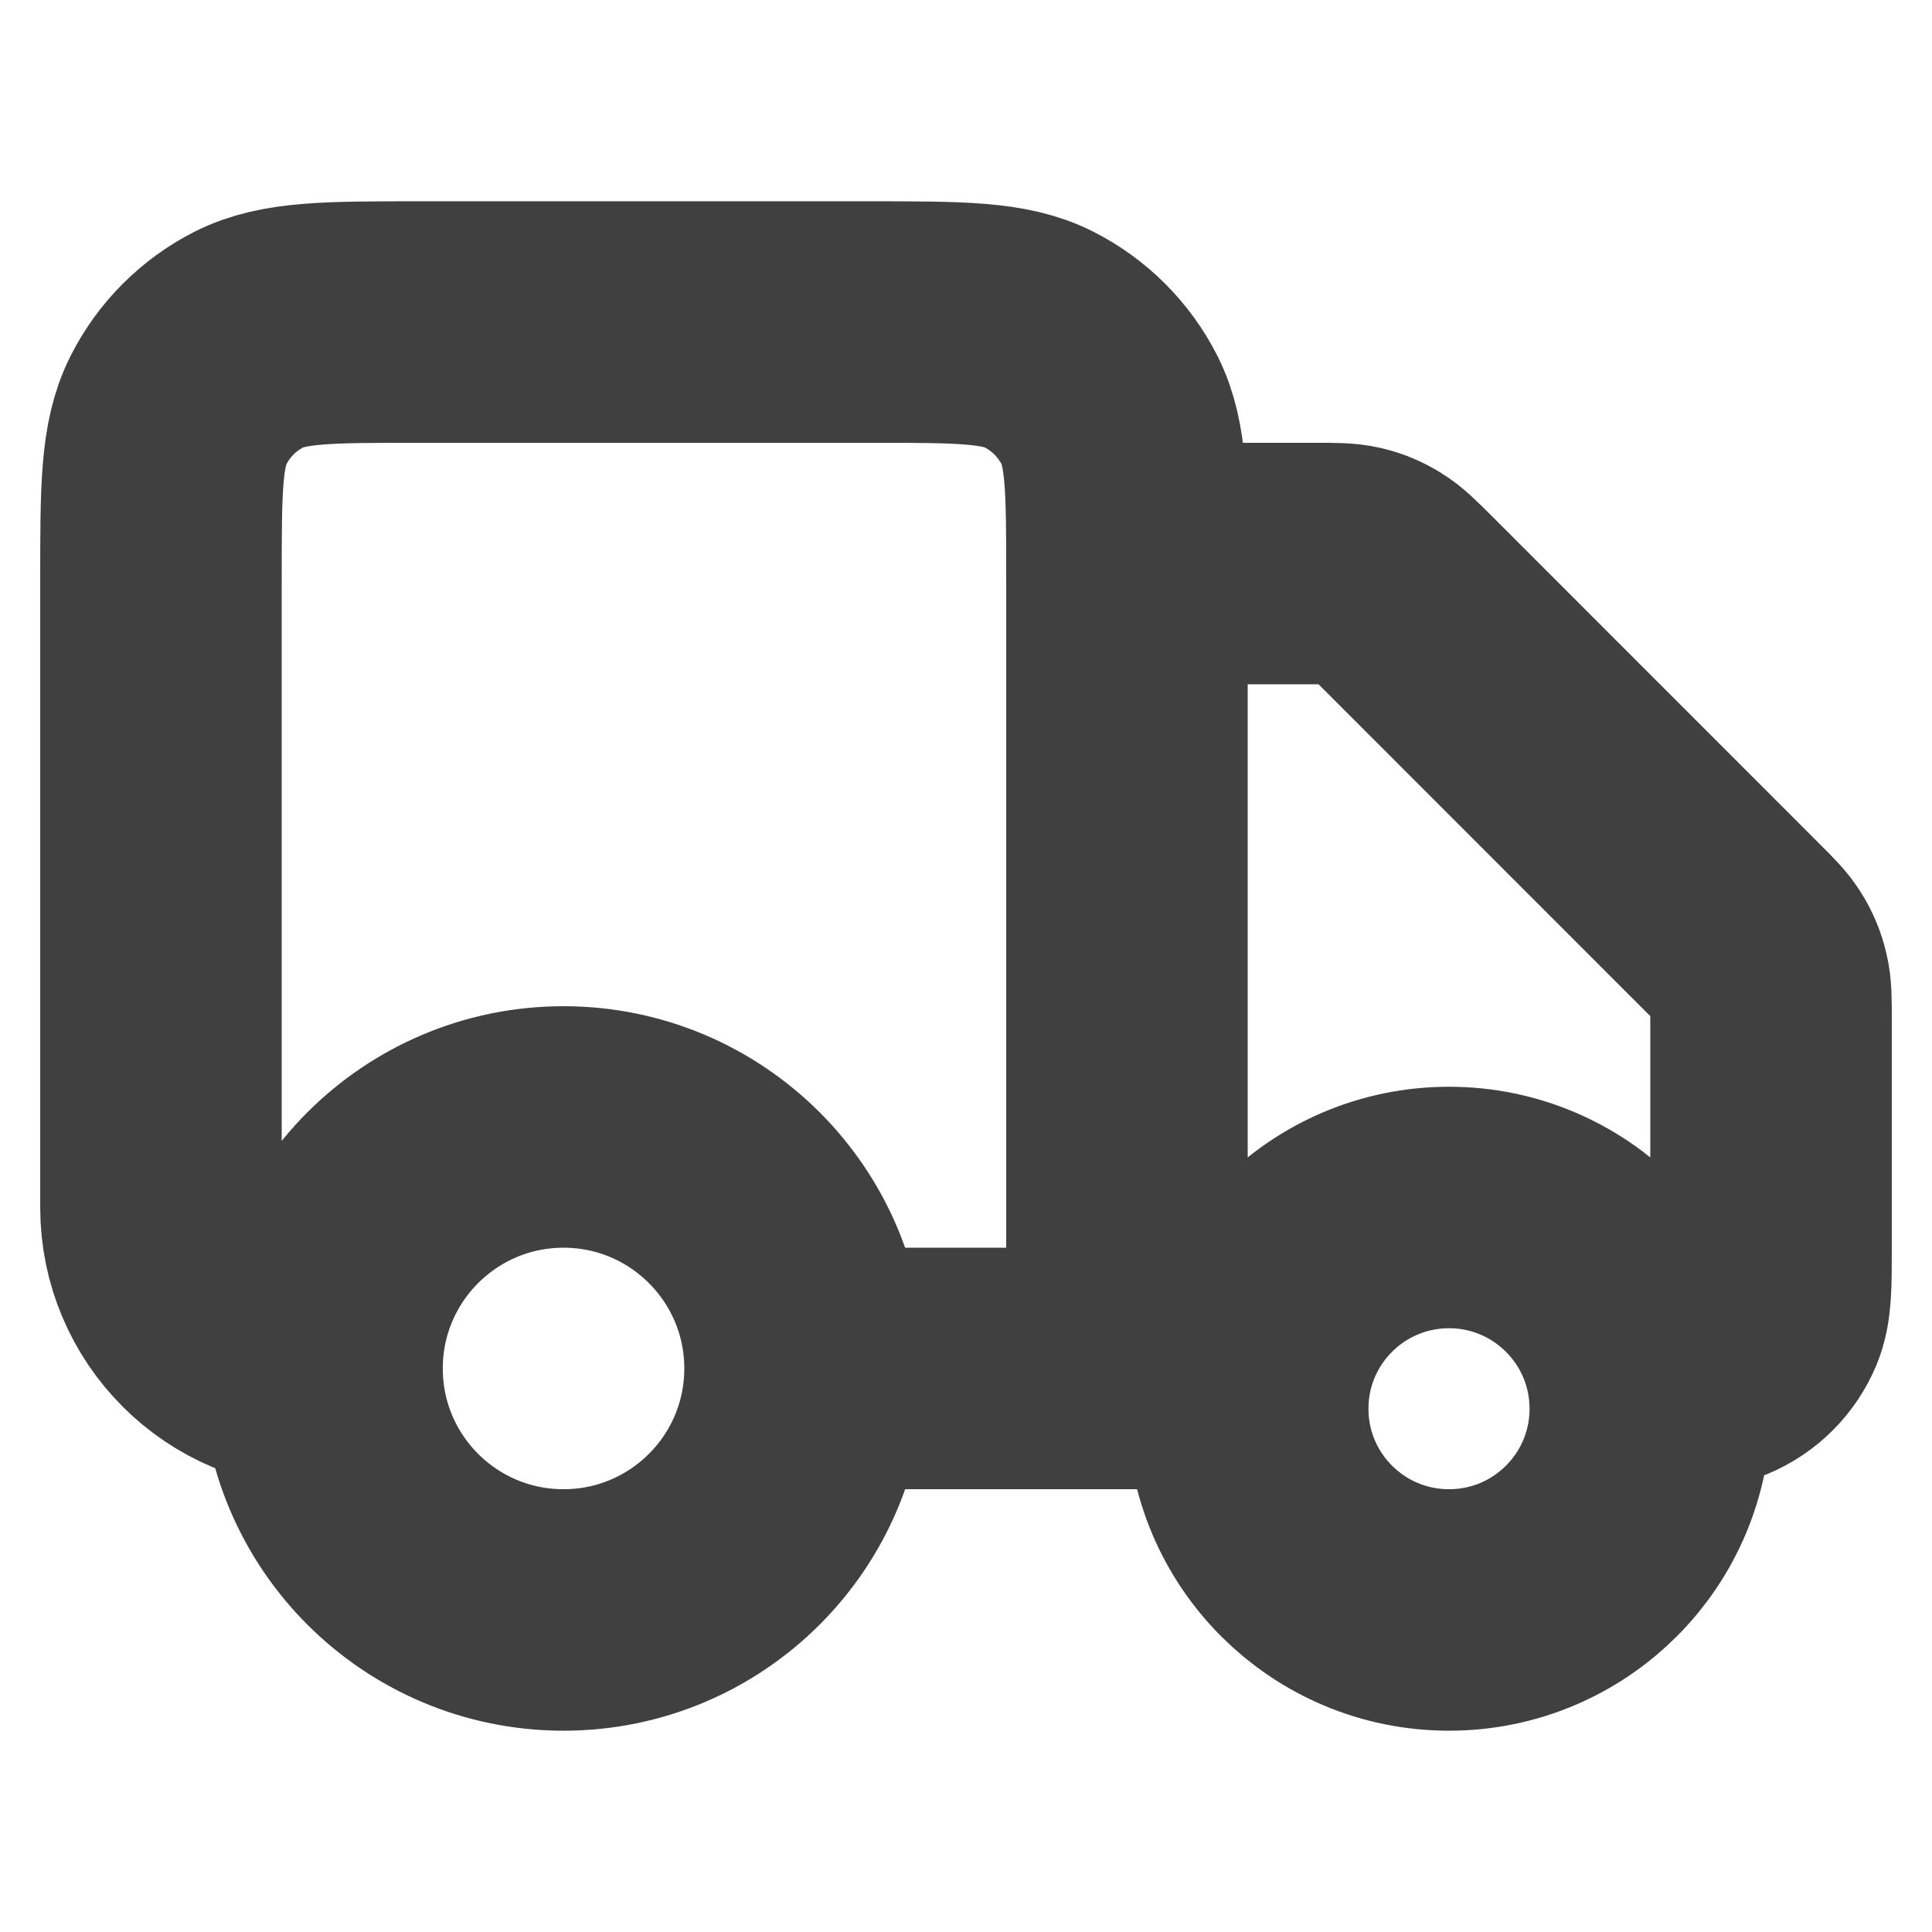
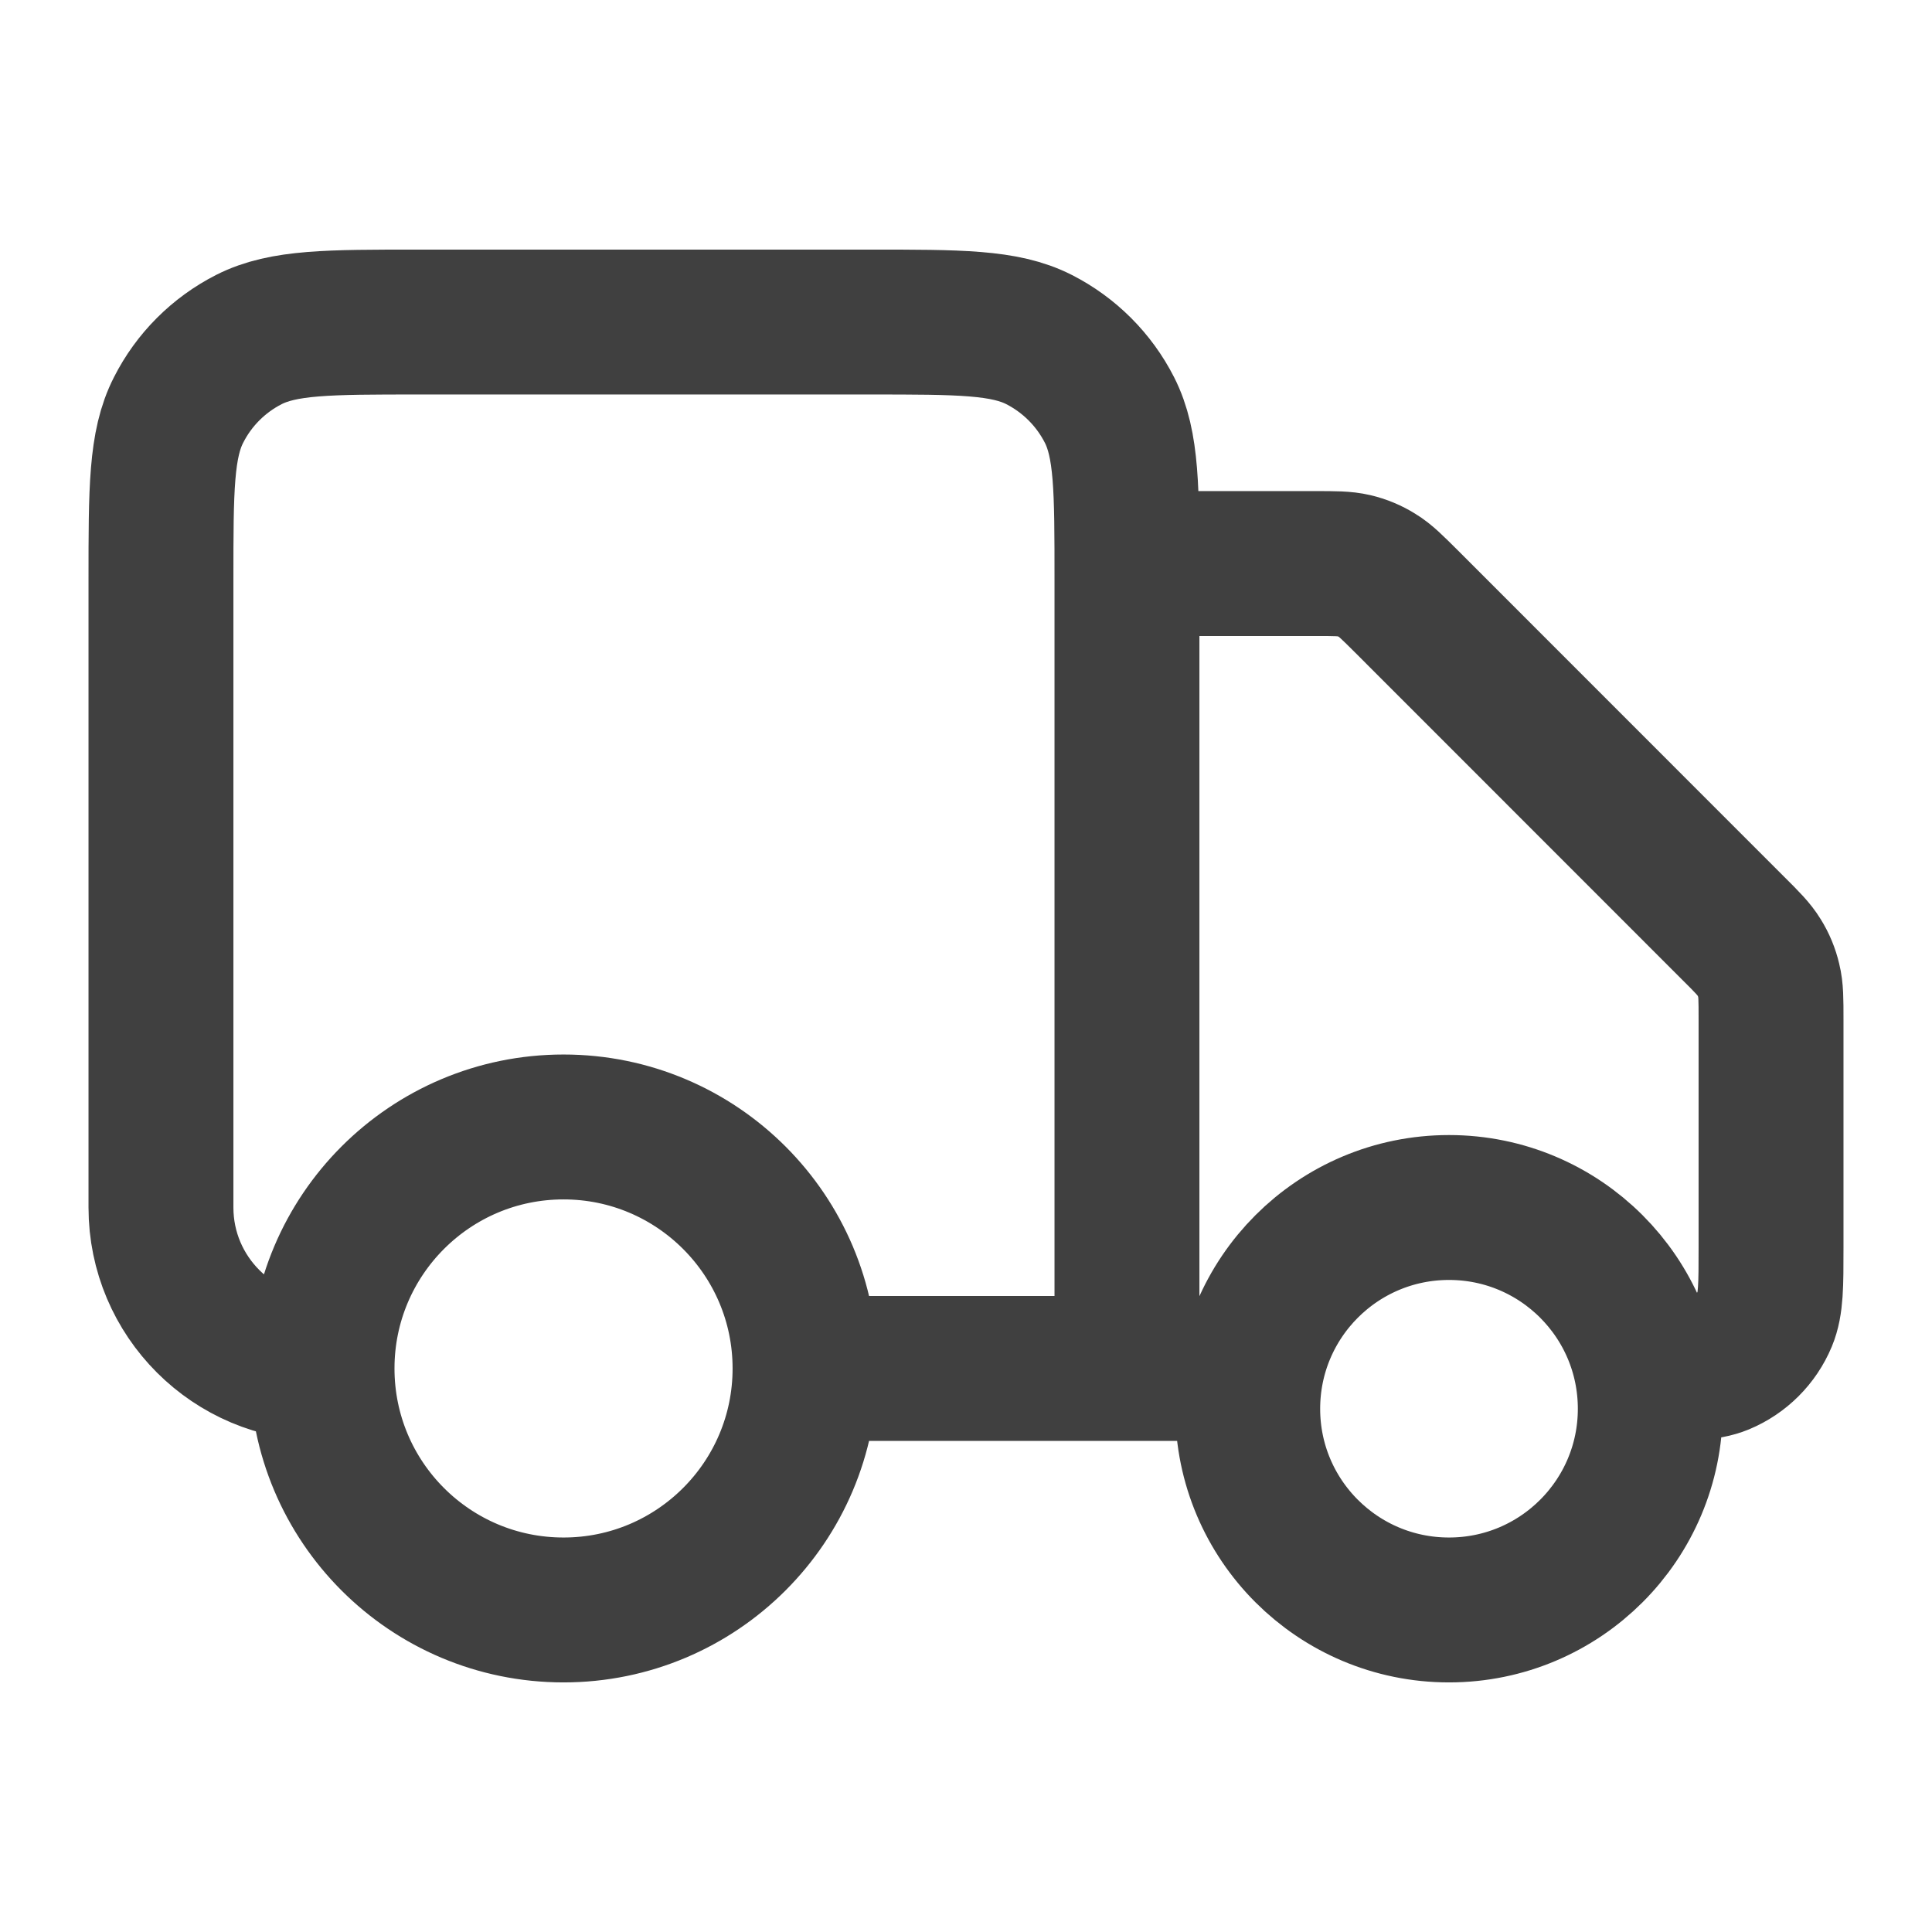
<svg xmlns="http://www.w3.org/2000/svg" preserveAspectRatio="none" overflow="visible" style="display: block;" width="16" height="16" viewBox="0 0 16 16" fill="none">
  <g id="Leading Icon">
-     <path id="Icon" d="M9.333 4.667H10.892C11.055 4.667 11.136 4.667 11.213 4.685C11.281 4.701 11.346 4.728 11.405 4.765C11.473 4.806 11.53 4.864 11.646 4.979L14.354 7.688C14.47 7.803 14.527 7.861 14.568 7.928C14.605 7.987 14.632 8.052 14.648 8.121C14.667 8.197 14.667 8.279 14.667 8.442V10.333C14.667 10.644 14.667 10.799 14.616 10.922C14.548 11.085 14.418 11.215 14.255 11.283C14.133 11.333 13.977 11.333 13.667 11.333M10.333 11.333H9.333M9.333 11.333V4.8C9.333 4.053 9.333 3.68 9.188 3.395C9.06 3.144 8.856 2.94 8.605 2.812C8.32 2.667 7.947 2.667 7.2 2.667H3.467C2.72 2.667 2.347 2.667 2.061 2.812C1.81 2.94 1.606 3.144 1.479 3.395C1.333 3.68 1.333 4.053 1.333 4.8V10C1.333 10.736 1.93 11.333 2.667 11.333M9.333 11.333H6.667M6.667 11.333C6.667 12.438 5.771 13.333 4.667 13.333C3.562 13.333 2.667 12.438 2.667 11.333M6.667 11.333C6.667 10.229 5.771 9.333 4.667 9.333C3.562 9.333 2.667 10.229 2.667 11.333M13.667 11.667C13.667 12.587 12.921 13.333 12 13.333C11.079 13.333 10.333 12.587 10.333 11.667C10.333 10.746 11.079 10 12 10C12.921 10 13.667 10.746 13.667 11.667Z" stroke-width="2" stroke-linecap="round" stroke-linejoin="round" stroke="#404040" />
+     <path id="Icon" d="M9.333 4.667H10.892C11.055 4.667 11.136 4.667 11.213 4.685C11.281 4.701 11.346 4.728 11.405 4.765C11.473 4.806 11.53 4.864 11.646 4.979L14.354 7.688C14.47 7.803 14.527 7.861 14.568 7.928C14.605 7.987 14.632 8.052 14.648 8.121C14.667 8.197 14.667 8.279 14.667 8.442V10.333C14.667 10.644 14.667 10.799 14.616 10.922C14.548 11.085 14.418 11.215 14.255 11.283C14.133 11.333 13.977 11.333 13.667 11.333M10.333 11.333H9.333M9.333 11.333V4.8C9.333 4.053 9.333 3.68 9.188 3.395C9.06 3.144 8.856 2.94 8.605 2.812C8.32 2.667 7.947 2.667 7.2 2.667H3.467C2.72 2.667 2.347 2.667 2.061 2.812C1.81 2.94 1.606 3.144 1.479 3.395C1.333 3.68 1.333 4.053 1.333 4.8V10C1.333 10.736 1.93 11.333 2.667 11.333M9.333 11.333H6.667M6.667 11.333C6.667 12.438 5.771 13.333 4.667 13.333C3.562 13.333 2.667 12.438 2.667 11.333M6.667 11.333C6.667 10.229 5.771 9.333 4.667 9.333C3.562 9.333 2.667 10.229 2.667 11.333M13.667 11.667C13.667 12.587 12.921 13.333 12 13.333C11.079 13.333 10.333 12.587 10.333 11.667C10.333 10.746 11.079 10 12 10C12.921 10 13.667 10.746 13.667 11.667Z" stroke-width="1.2" stroke-linecap="round" stroke-linejoin="round" stroke="#404040" />
  </g>
</svg>
